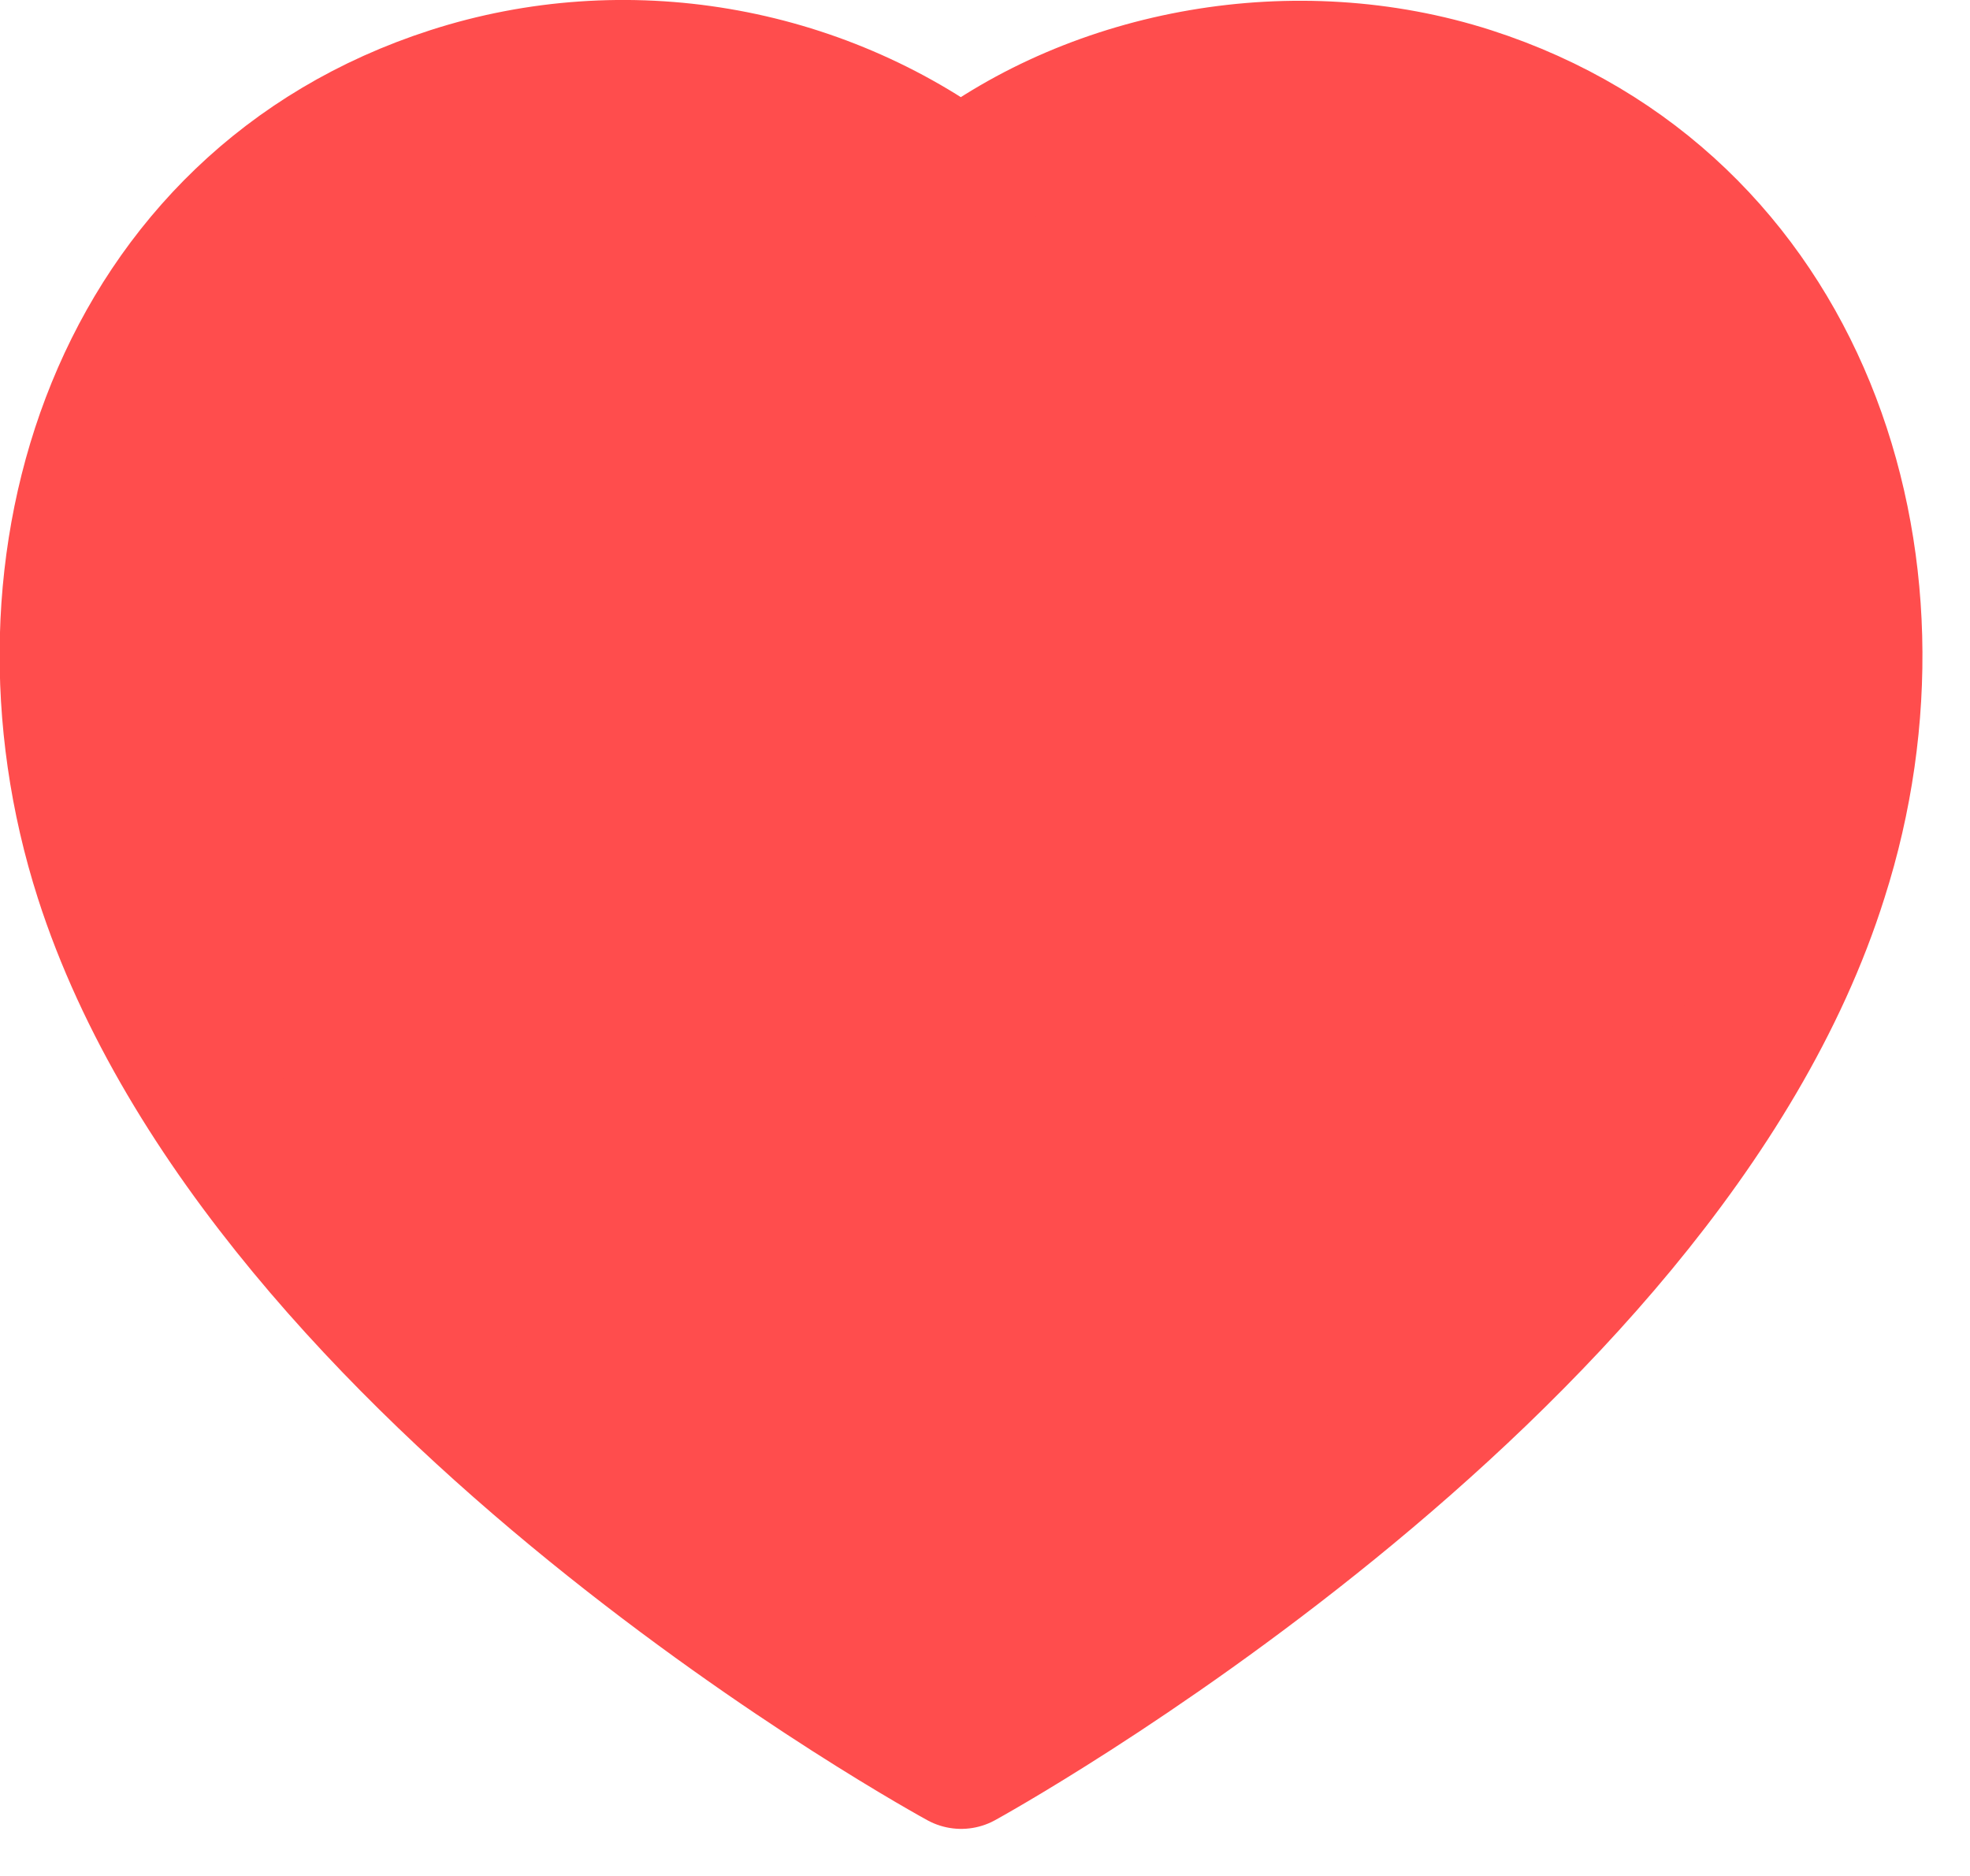
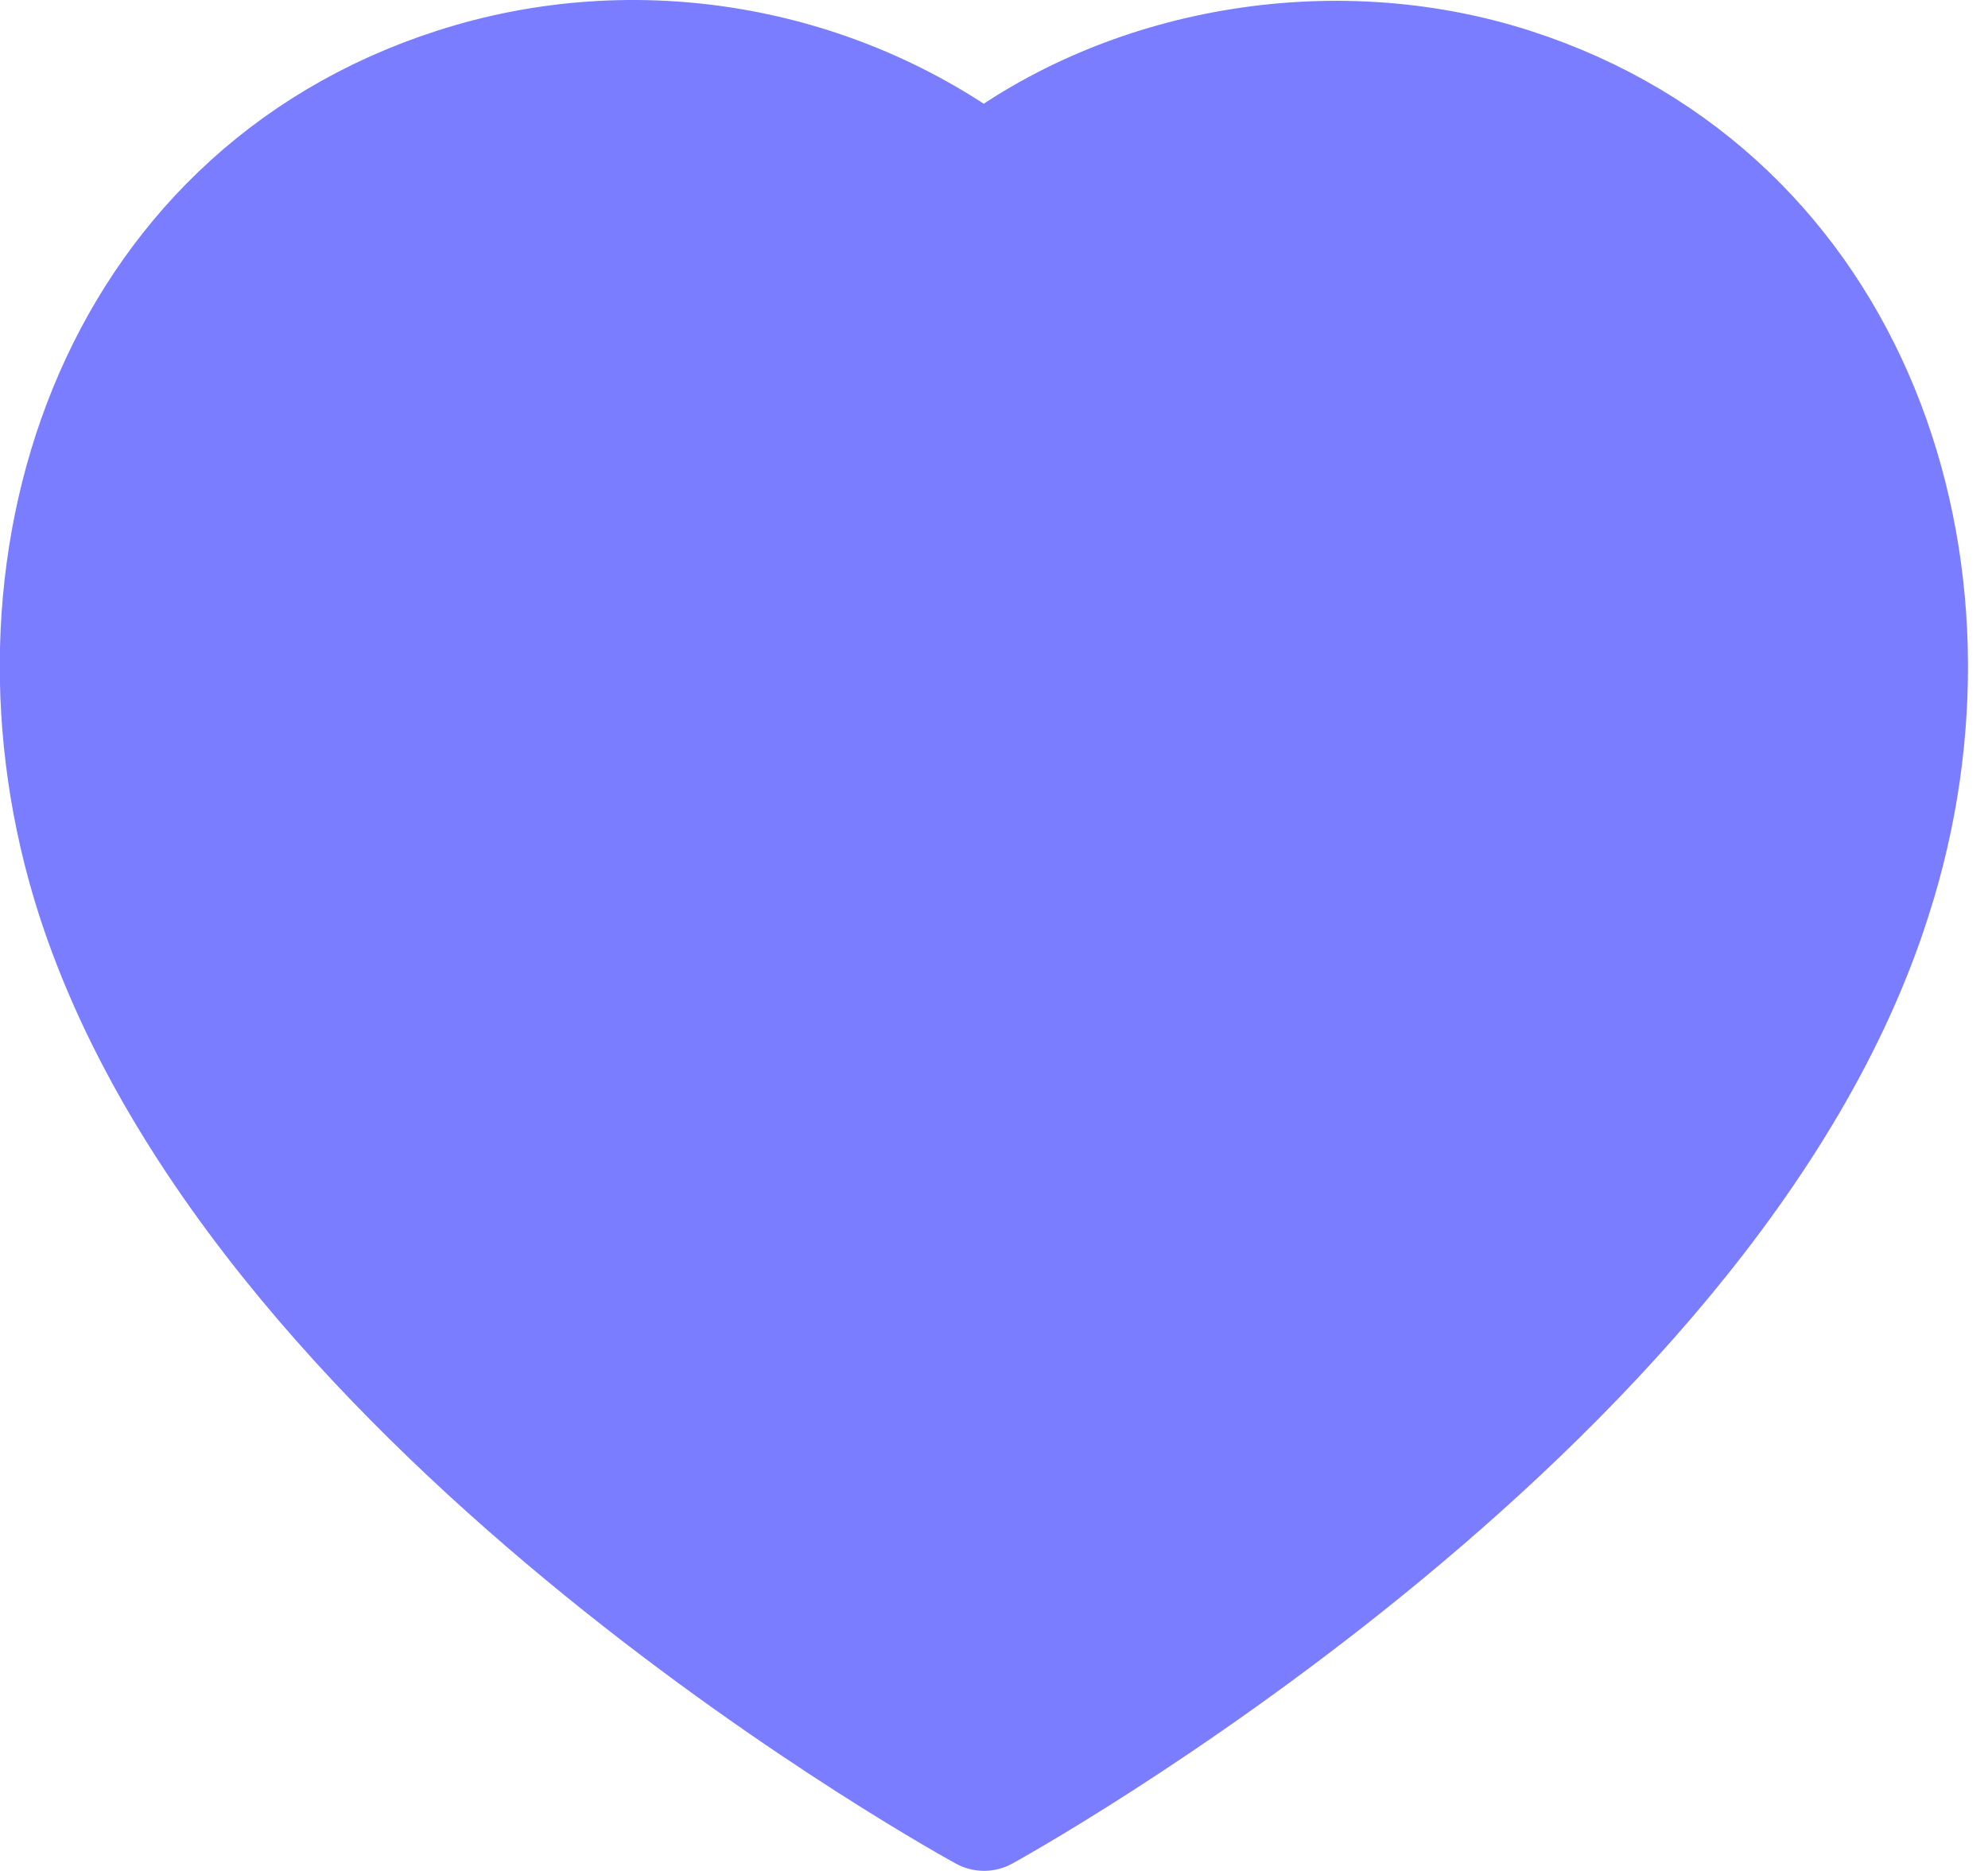
- <svg xmlns="http://www.w3.org/2000/svg" width="21" height="20" viewBox="0 0 21 20" fill="none">
-   <path fill-rule="evenodd" clip-rule="evenodd" d="M1.118 9.348C0.045 5.998 1.299 2.169 4.816 1.036C6.666 0.439 8.708 0.791 10.246 1.948C11.701 0.823 13.819 0.443 15.666 1.036C19.183 2.169 20.445 5.998 19.373 9.348C17.703 14.658 10.246 18.748 10.246 18.748C10.246 18.748 2.844 14.72 1.118 9.348Z" fill="#FF4D4D" stroke="#FF4D4D" stroke-width="1.5" stroke-linecap="round" stroke-linejoin="round" />
+ <svg xmlns="http://www.w3.org/2000/svg" width="17" height="16" viewBox="0 0 17 16" fill="none">
+   <path fill-rule="evenodd" clip-rule="evenodd" d="M0.808 7.665C-0.086 4.874 0.959 1.683 3.89 0.739C5.431 0.241 7.133 0.534 8.415 1.499C9.627 0.561 11.391 0.244 12.931 0.739C15.862 1.683 16.914 4.874 16.02 7.665C14.629 12.09 8.415 15.499 8.415 15.499C8.415 15.499 2.246 12.142 0.808 7.665Z" fill="#7A7DFF" stroke="#7A7DFF" stroke-linecap="round" stroke-linejoin="round" />
</svg>
